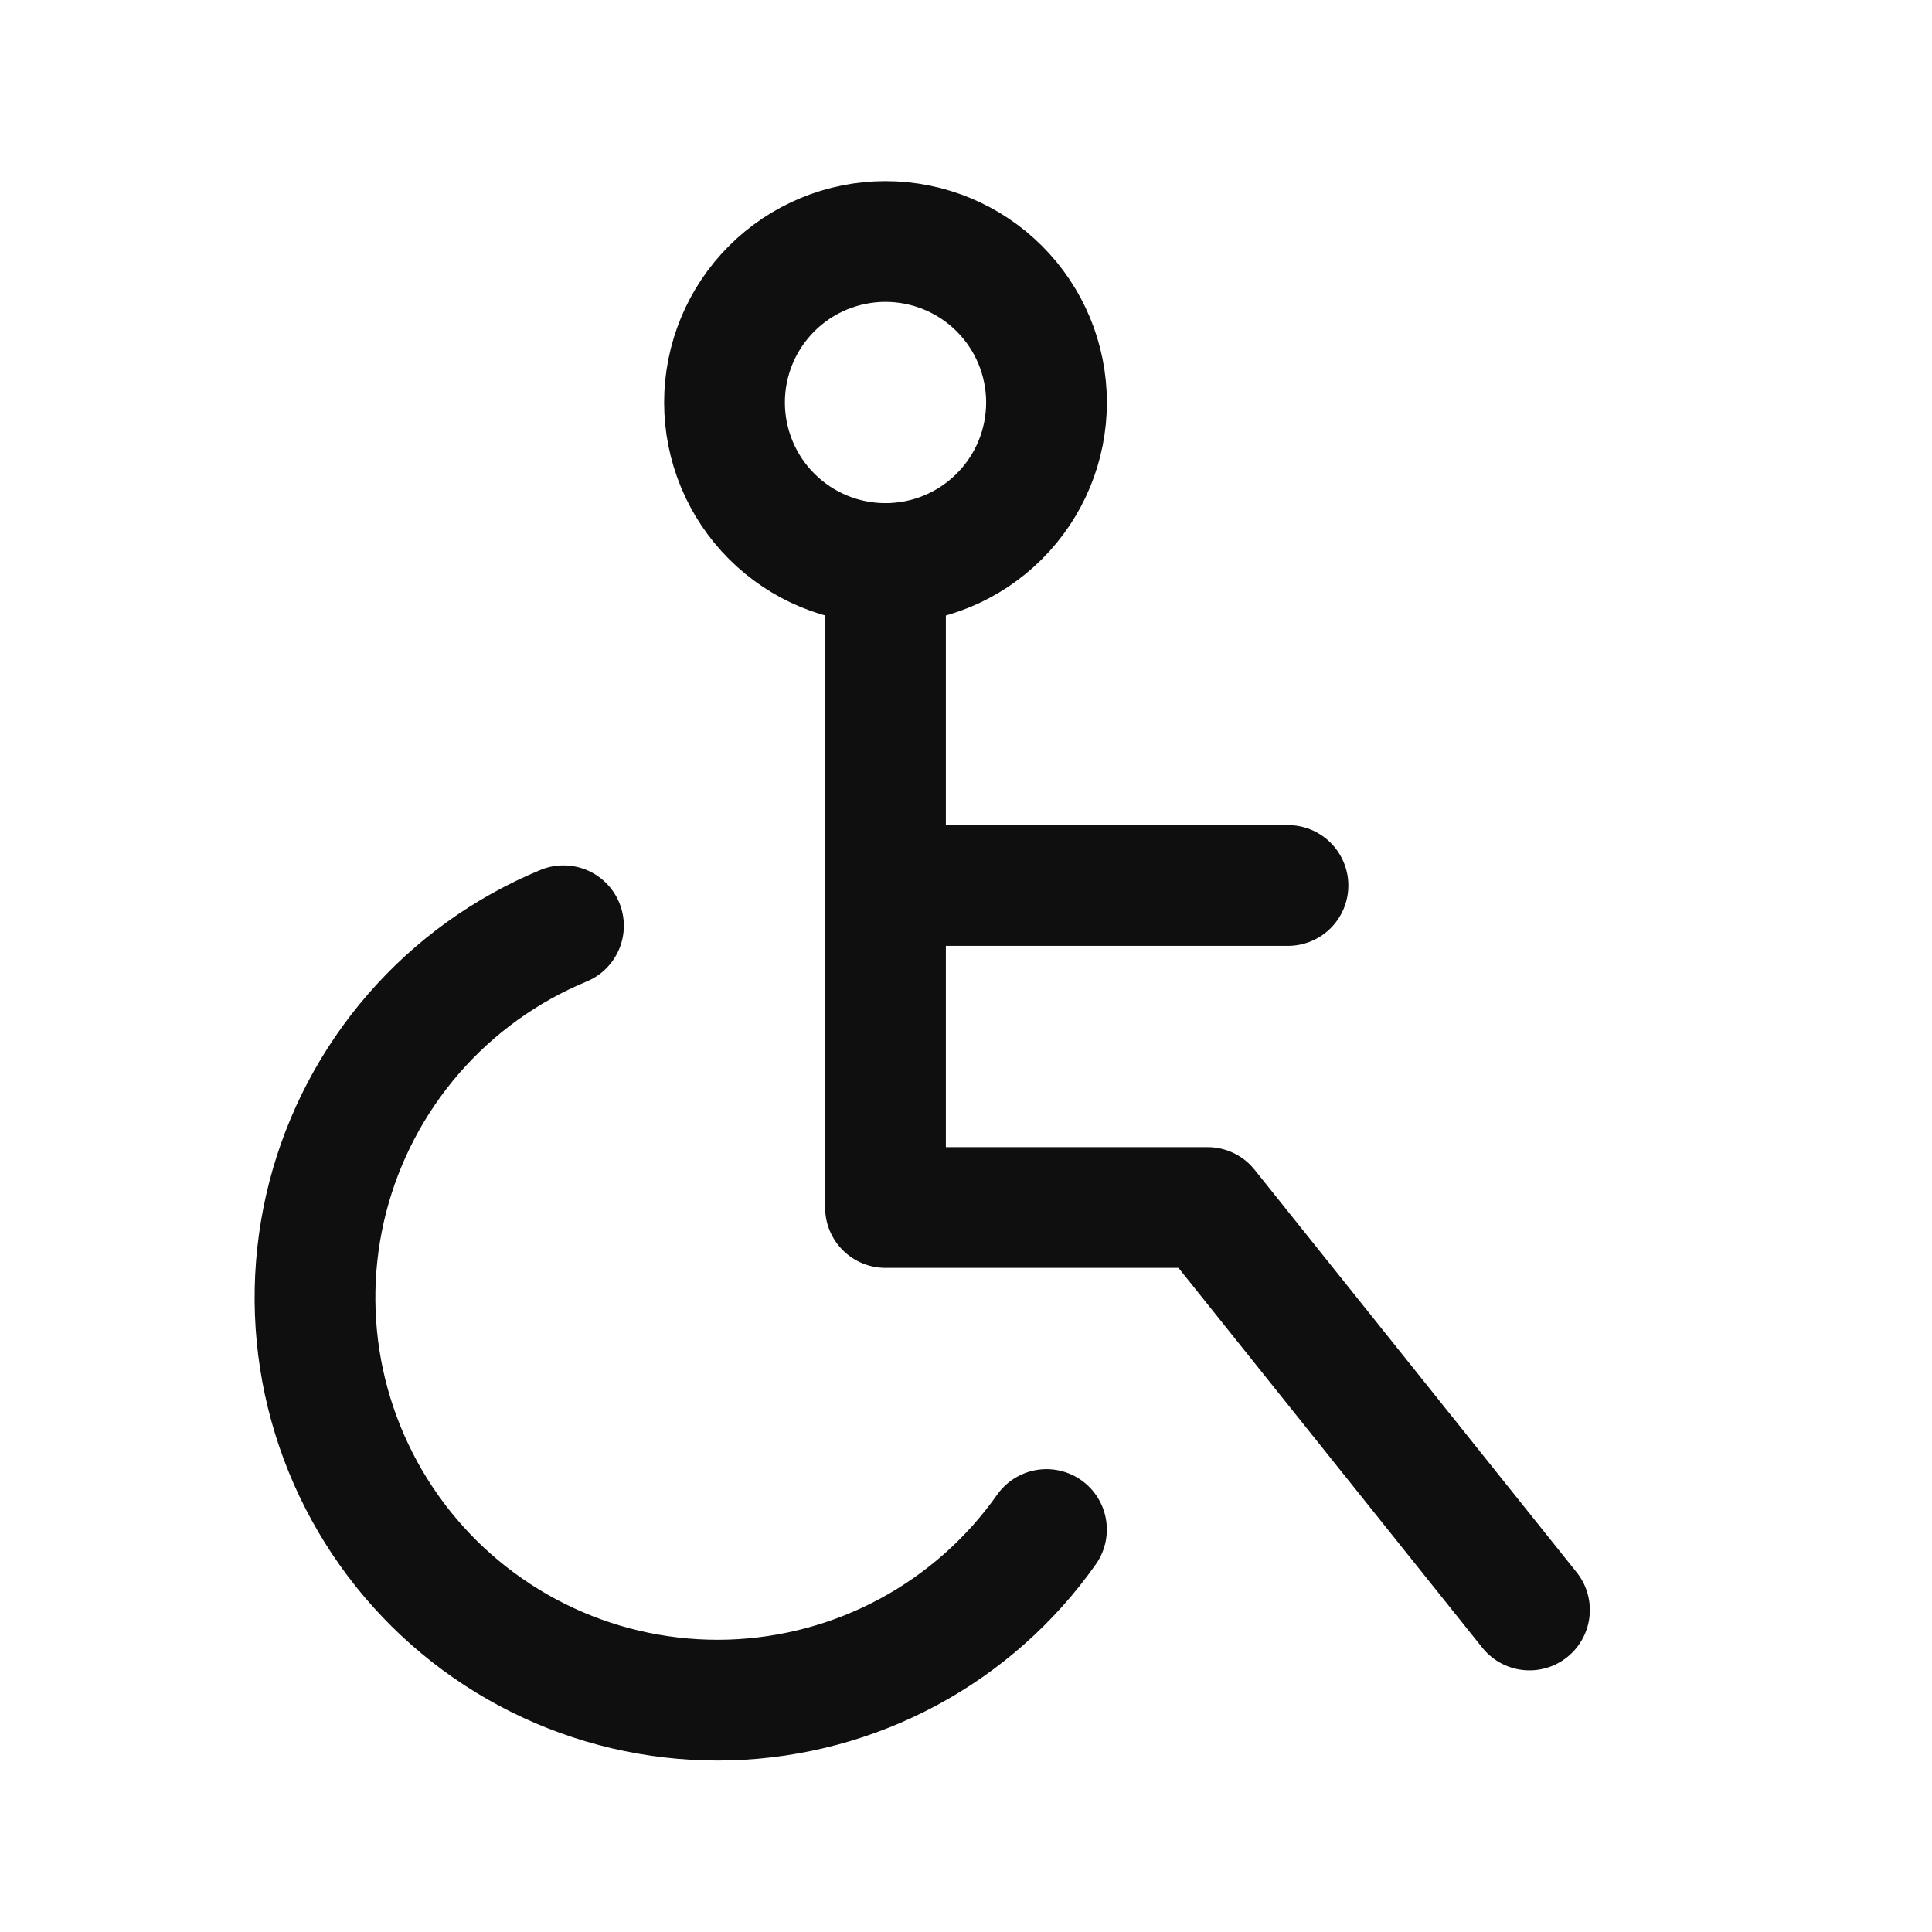
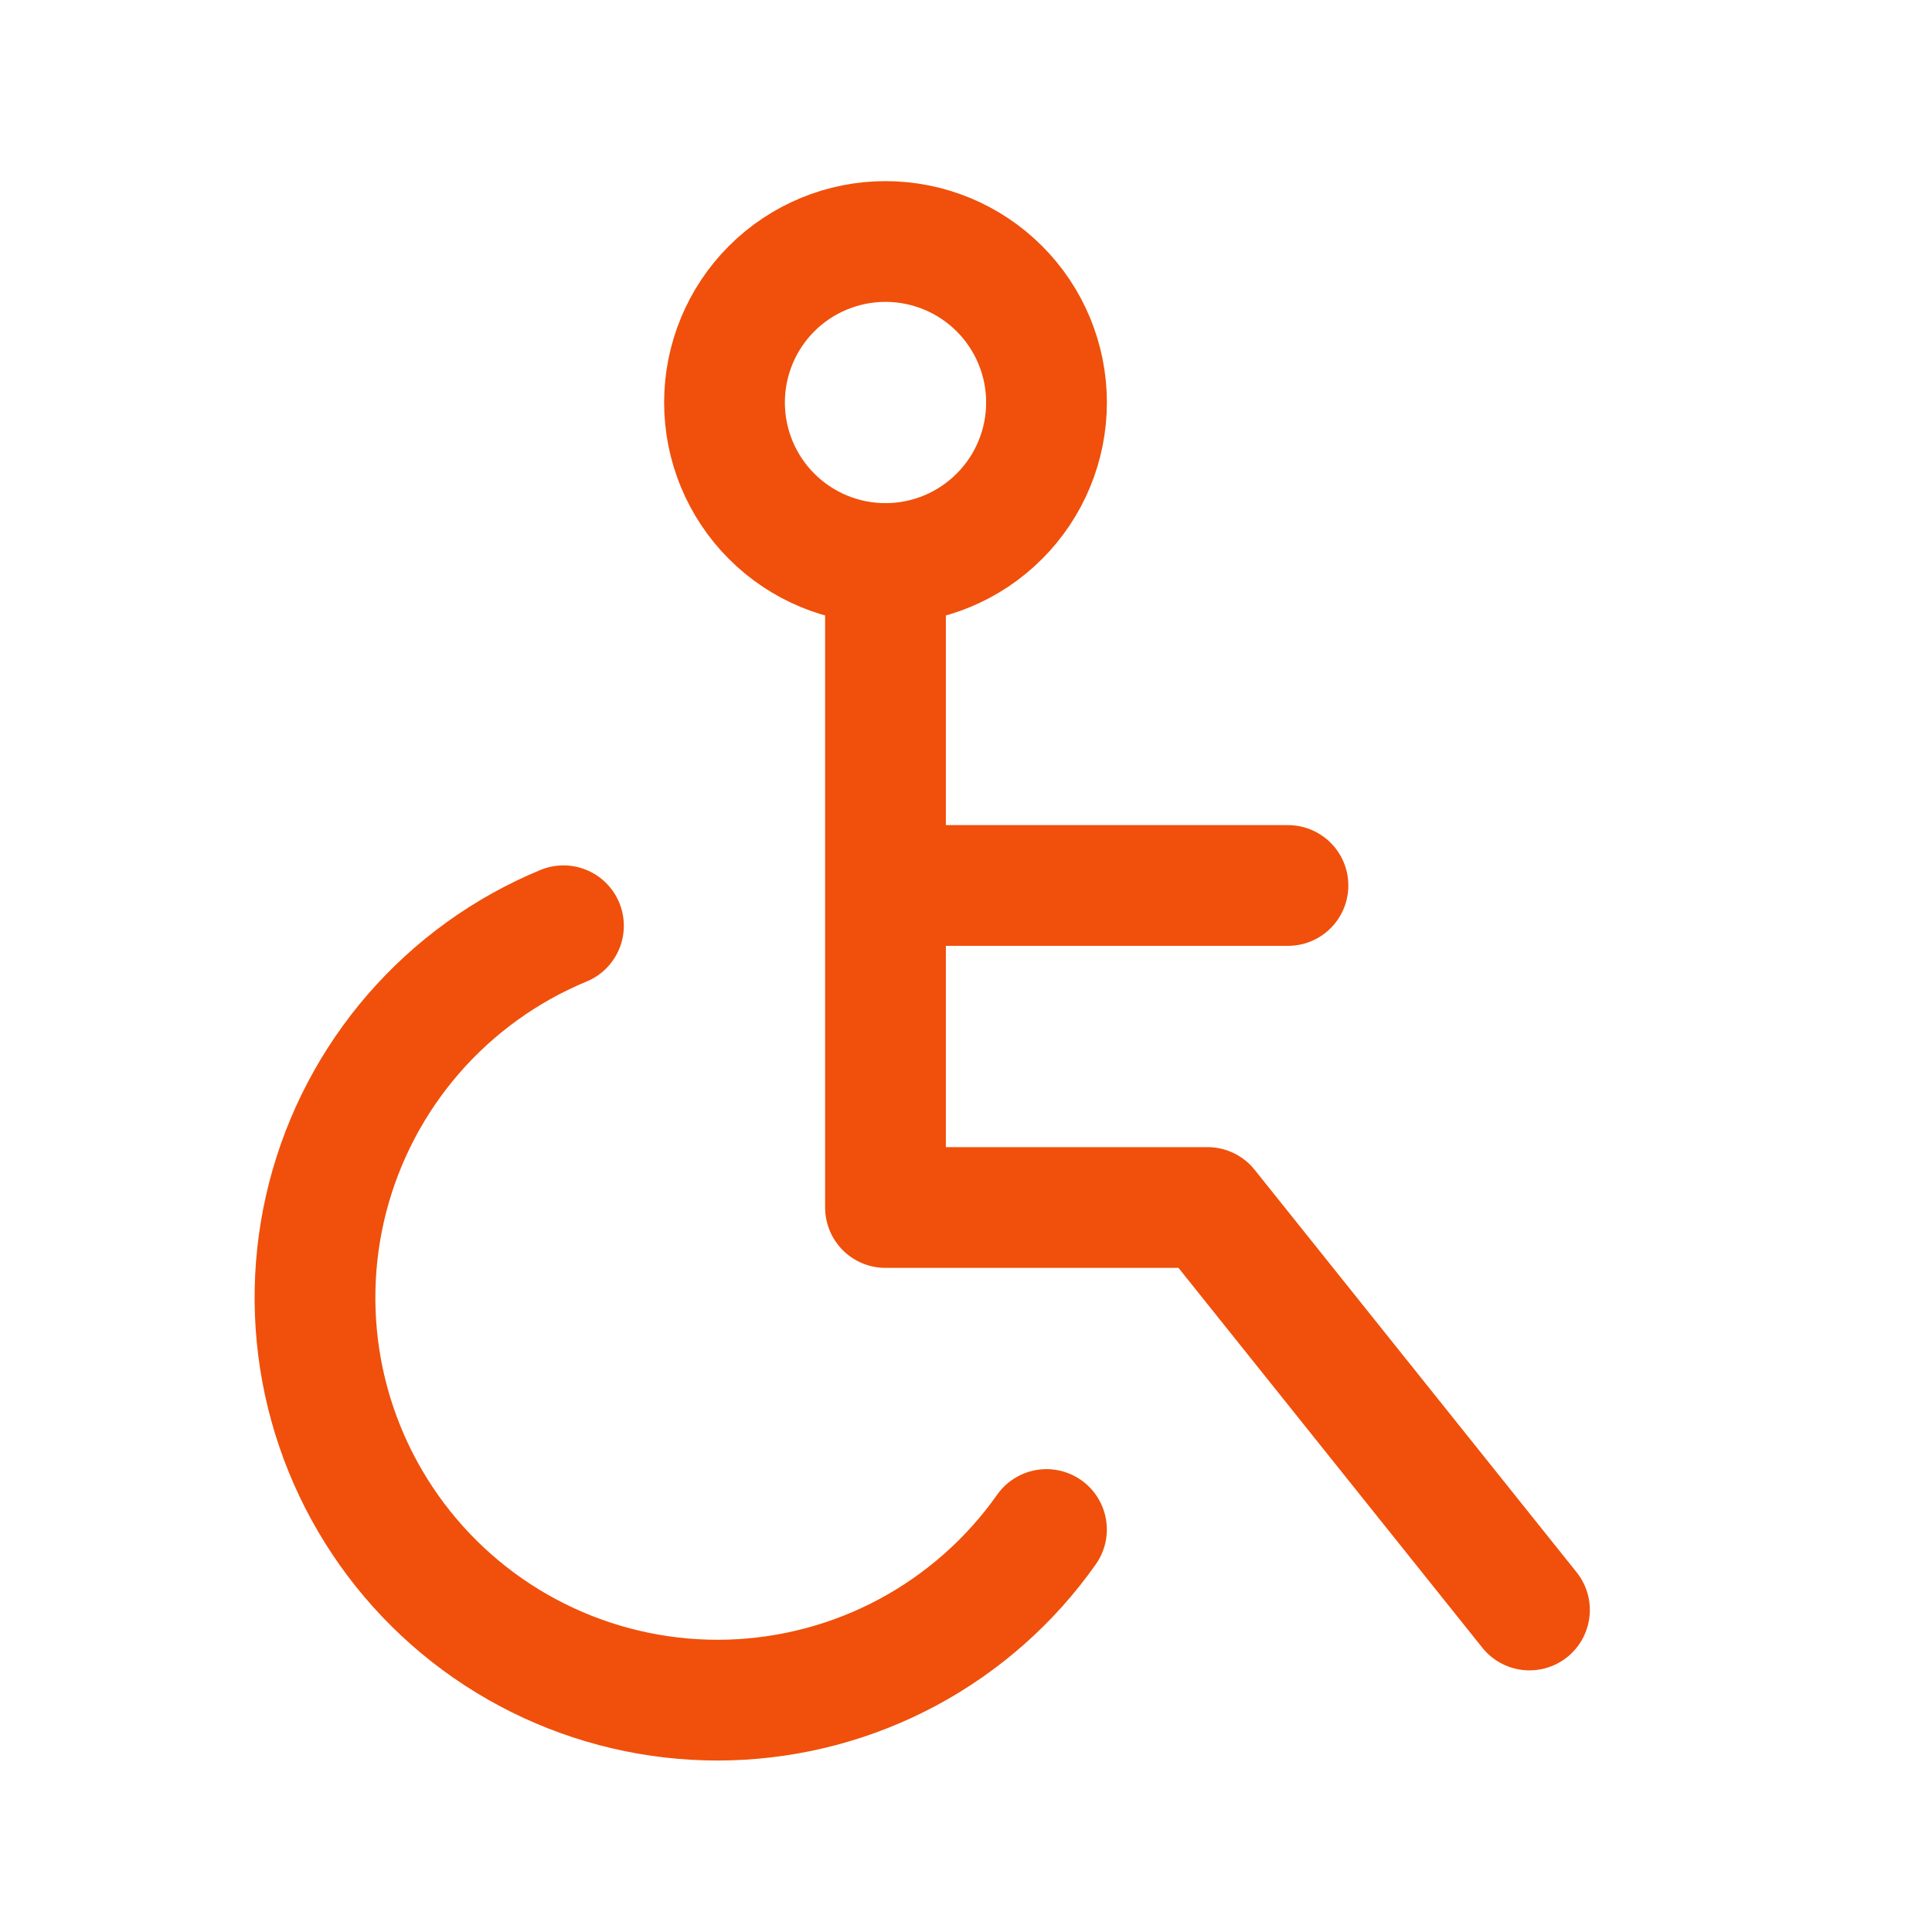
<svg xmlns="http://www.w3.org/2000/svg" width="40" height="40" viewBox="0 0 40 40" fill="none">
-   <path d="M15 8.333C15 9.217 15.351 10.065 15.976 10.69C16.601 11.316 17.449 11.667 18.333 11.667C19.217 11.667 20.065 11.316 20.69 10.69C21.316 10.065 21.667 9.217 21.667 8.333C21.667 7.449 21.316 6.601 20.69 5.976C20.065 5.351 19.217 5 18.333 5C17.449 5 16.601 5.351 15.976 5.976C15.351 6.601 15 7.449 15 8.333Z" stroke="#0F0F10" stroke-width="2.5" stroke-linecap="round" stroke-linejoin="round" />
-   <path d="M18.333 11.667V25H25L31.666 33.333M18.333 18.333H26.666M11.666 19.167C10.472 19.661 9.409 20.427 8.562 21.403C7.715 22.379 7.106 23.539 6.784 24.79C6.462 26.042 6.436 27.352 6.707 28.616C6.979 29.879 7.54 31.062 8.348 32.072C9.155 33.081 10.186 33.889 11.36 34.431C12.533 34.973 13.816 35.235 15.108 35.196C16.4 35.156 17.665 34.817 18.803 34.205C19.942 33.592 20.922 32.723 21.666 31.667" stroke="#0F0F10" stroke-width="2.5" stroke-linecap="round" stroke-linejoin="round" />
+   <path d="M15 8.333C15 9.217 15.351 10.065 15.976 10.69C16.601 11.316 17.449 11.667 18.333 11.667C19.217 11.667 20.065 11.316 20.69 10.69C21.316 10.065 21.667 9.217 21.667 8.333C21.667 7.449 21.316 6.601 20.69 5.976C20.065 5.351 19.217 5 18.333 5C17.449 5 16.601 5.351 15.976 5.976C15.351 6.601 15 7.449 15 8.333Z" stroke="#F0500B" stroke-width="2.5" stroke-linecap="round" stroke-linejoin="round" />
+   <path d="M18.333 11.667V25H25L31.666 33.333M18.333 18.333H26.666M11.666 19.167C10.472 19.661 9.409 20.427 8.562 21.403C7.715 22.379 7.106 23.539 6.784 24.79C6.462 26.042 6.436 27.352 6.707 28.616C6.979 29.879 7.54 31.062 8.348 32.072C9.155 33.081 10.186 33.889 11.36 34.431C12.533 34.973 13.816 35.235 15.108 35.196C16.4 35.156 17.665 34.817 18.803 34.205C19.942 33.592 20.922 32.723 21.666 31.667" stroke="#F0500B" stroke-width="2.5" stroke-linecap="round" stroke-linejoin="round" />
</svg>
